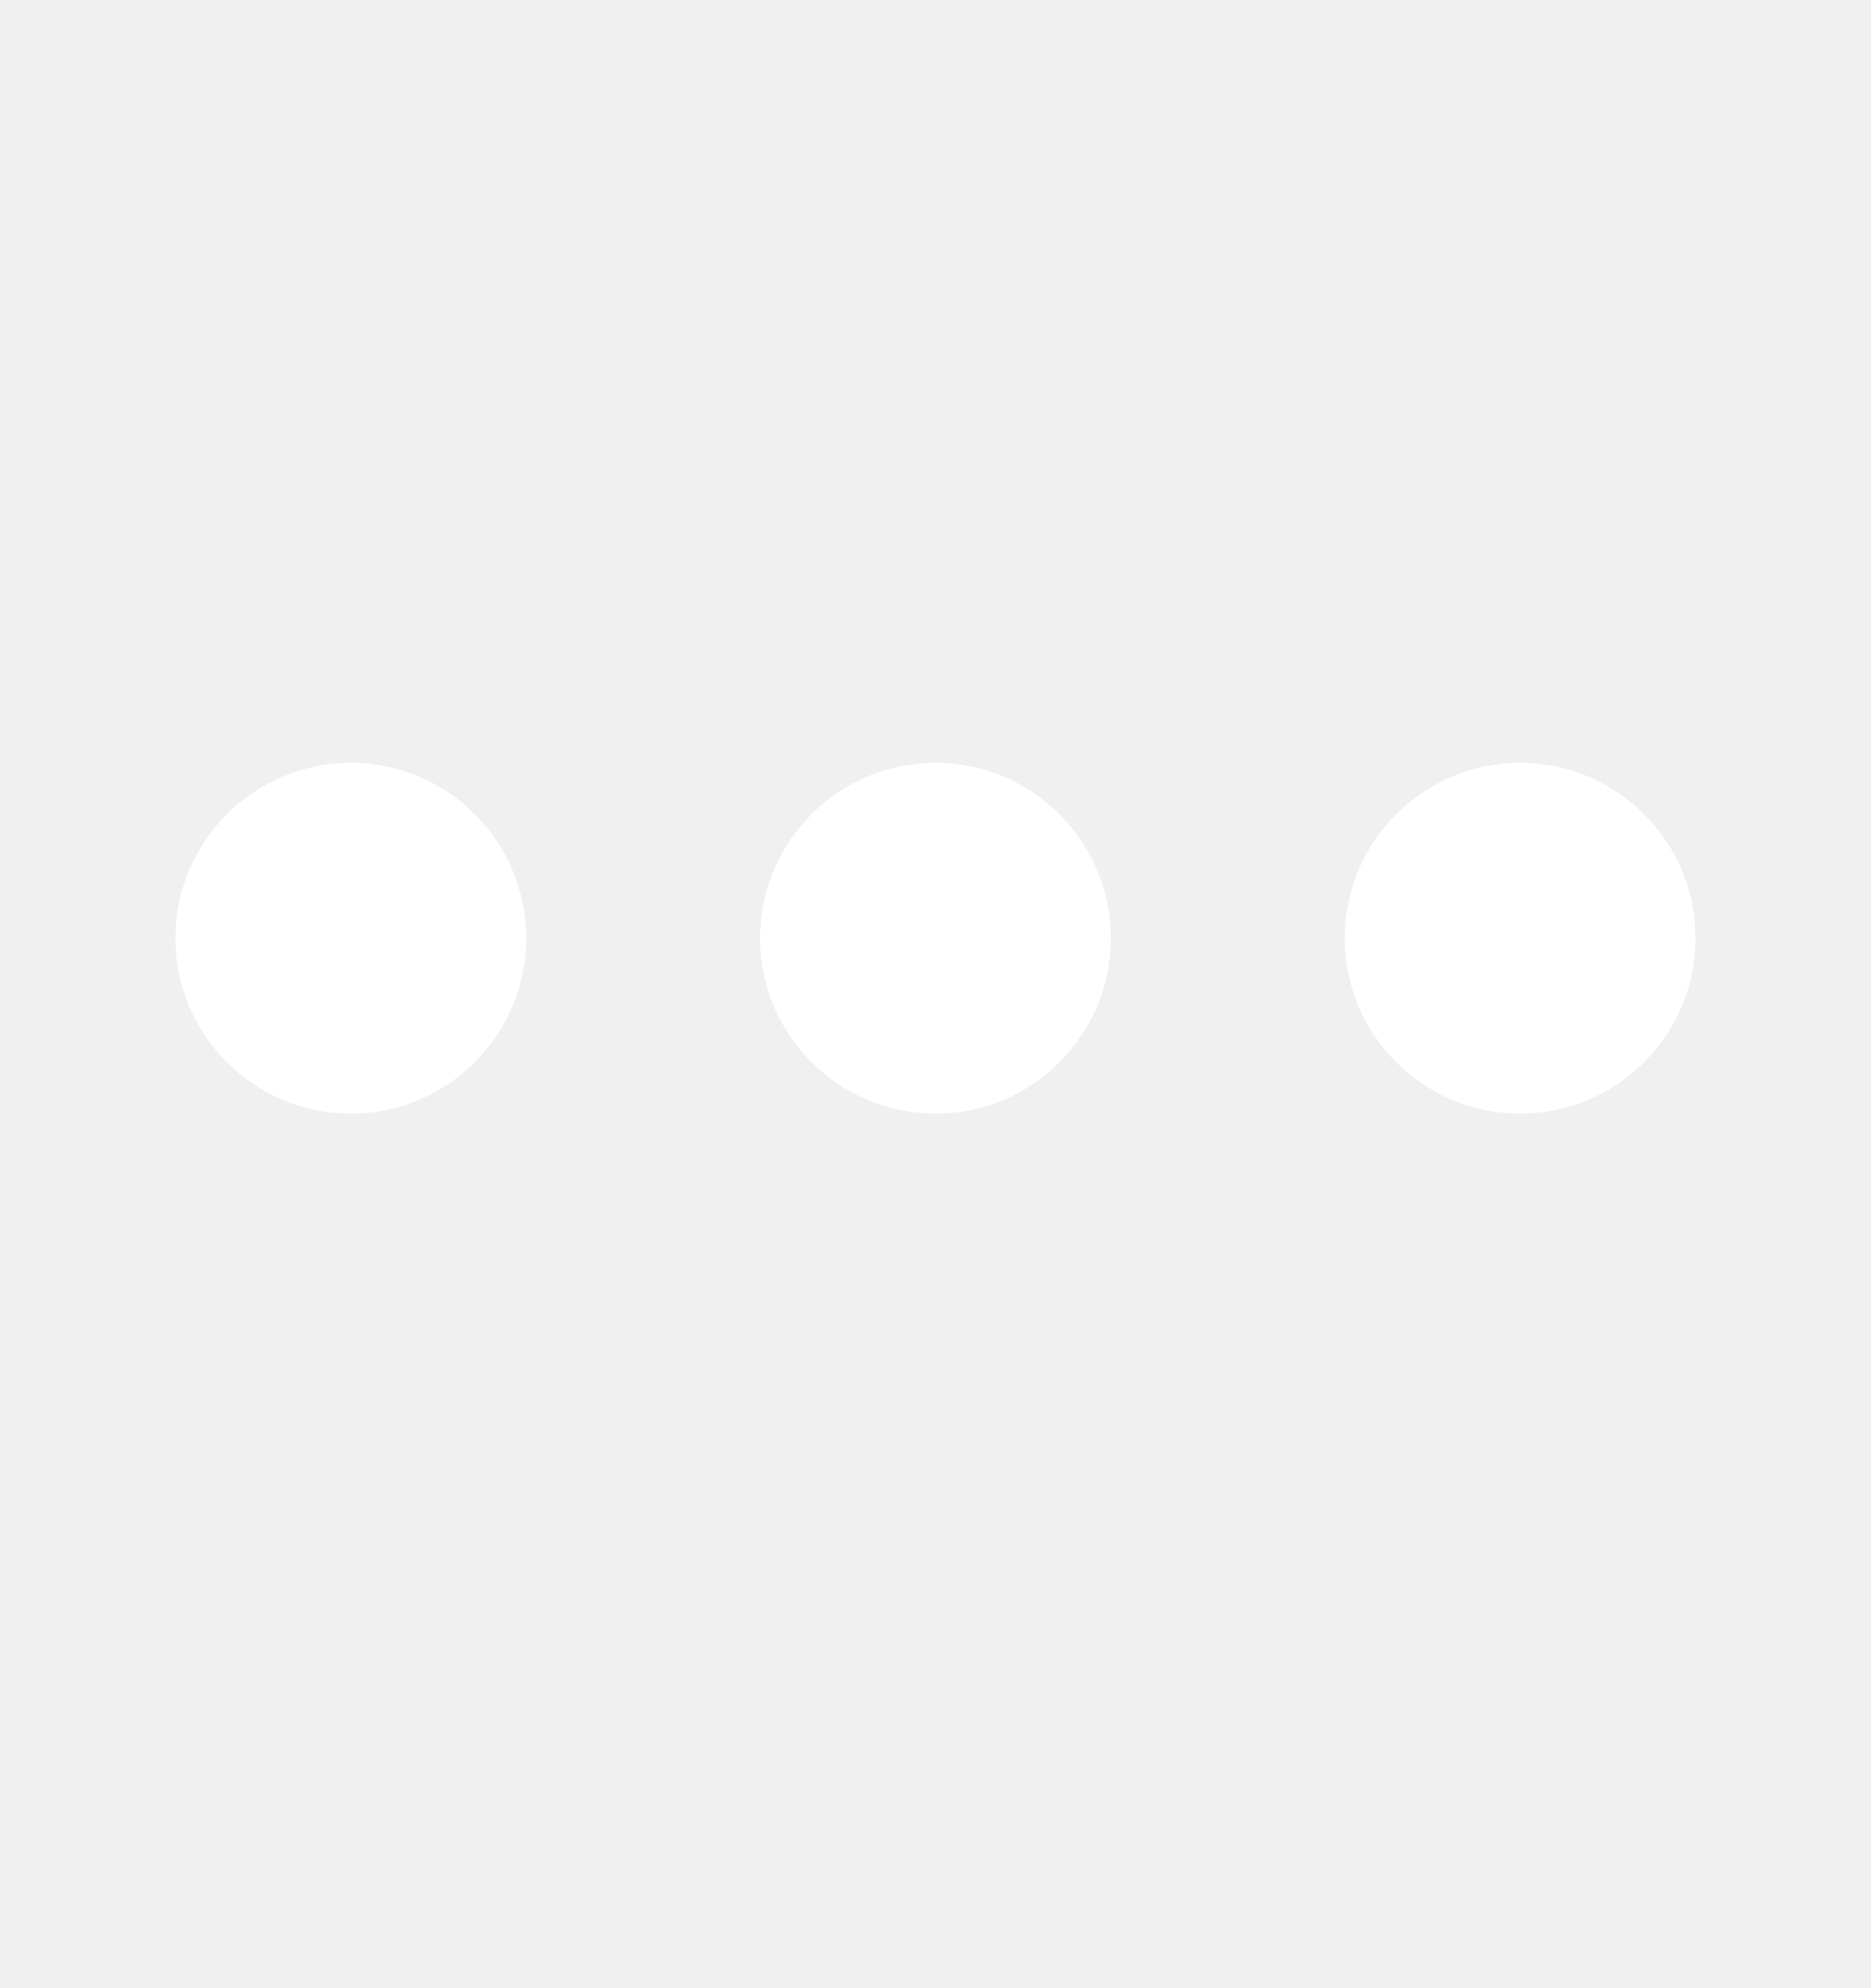
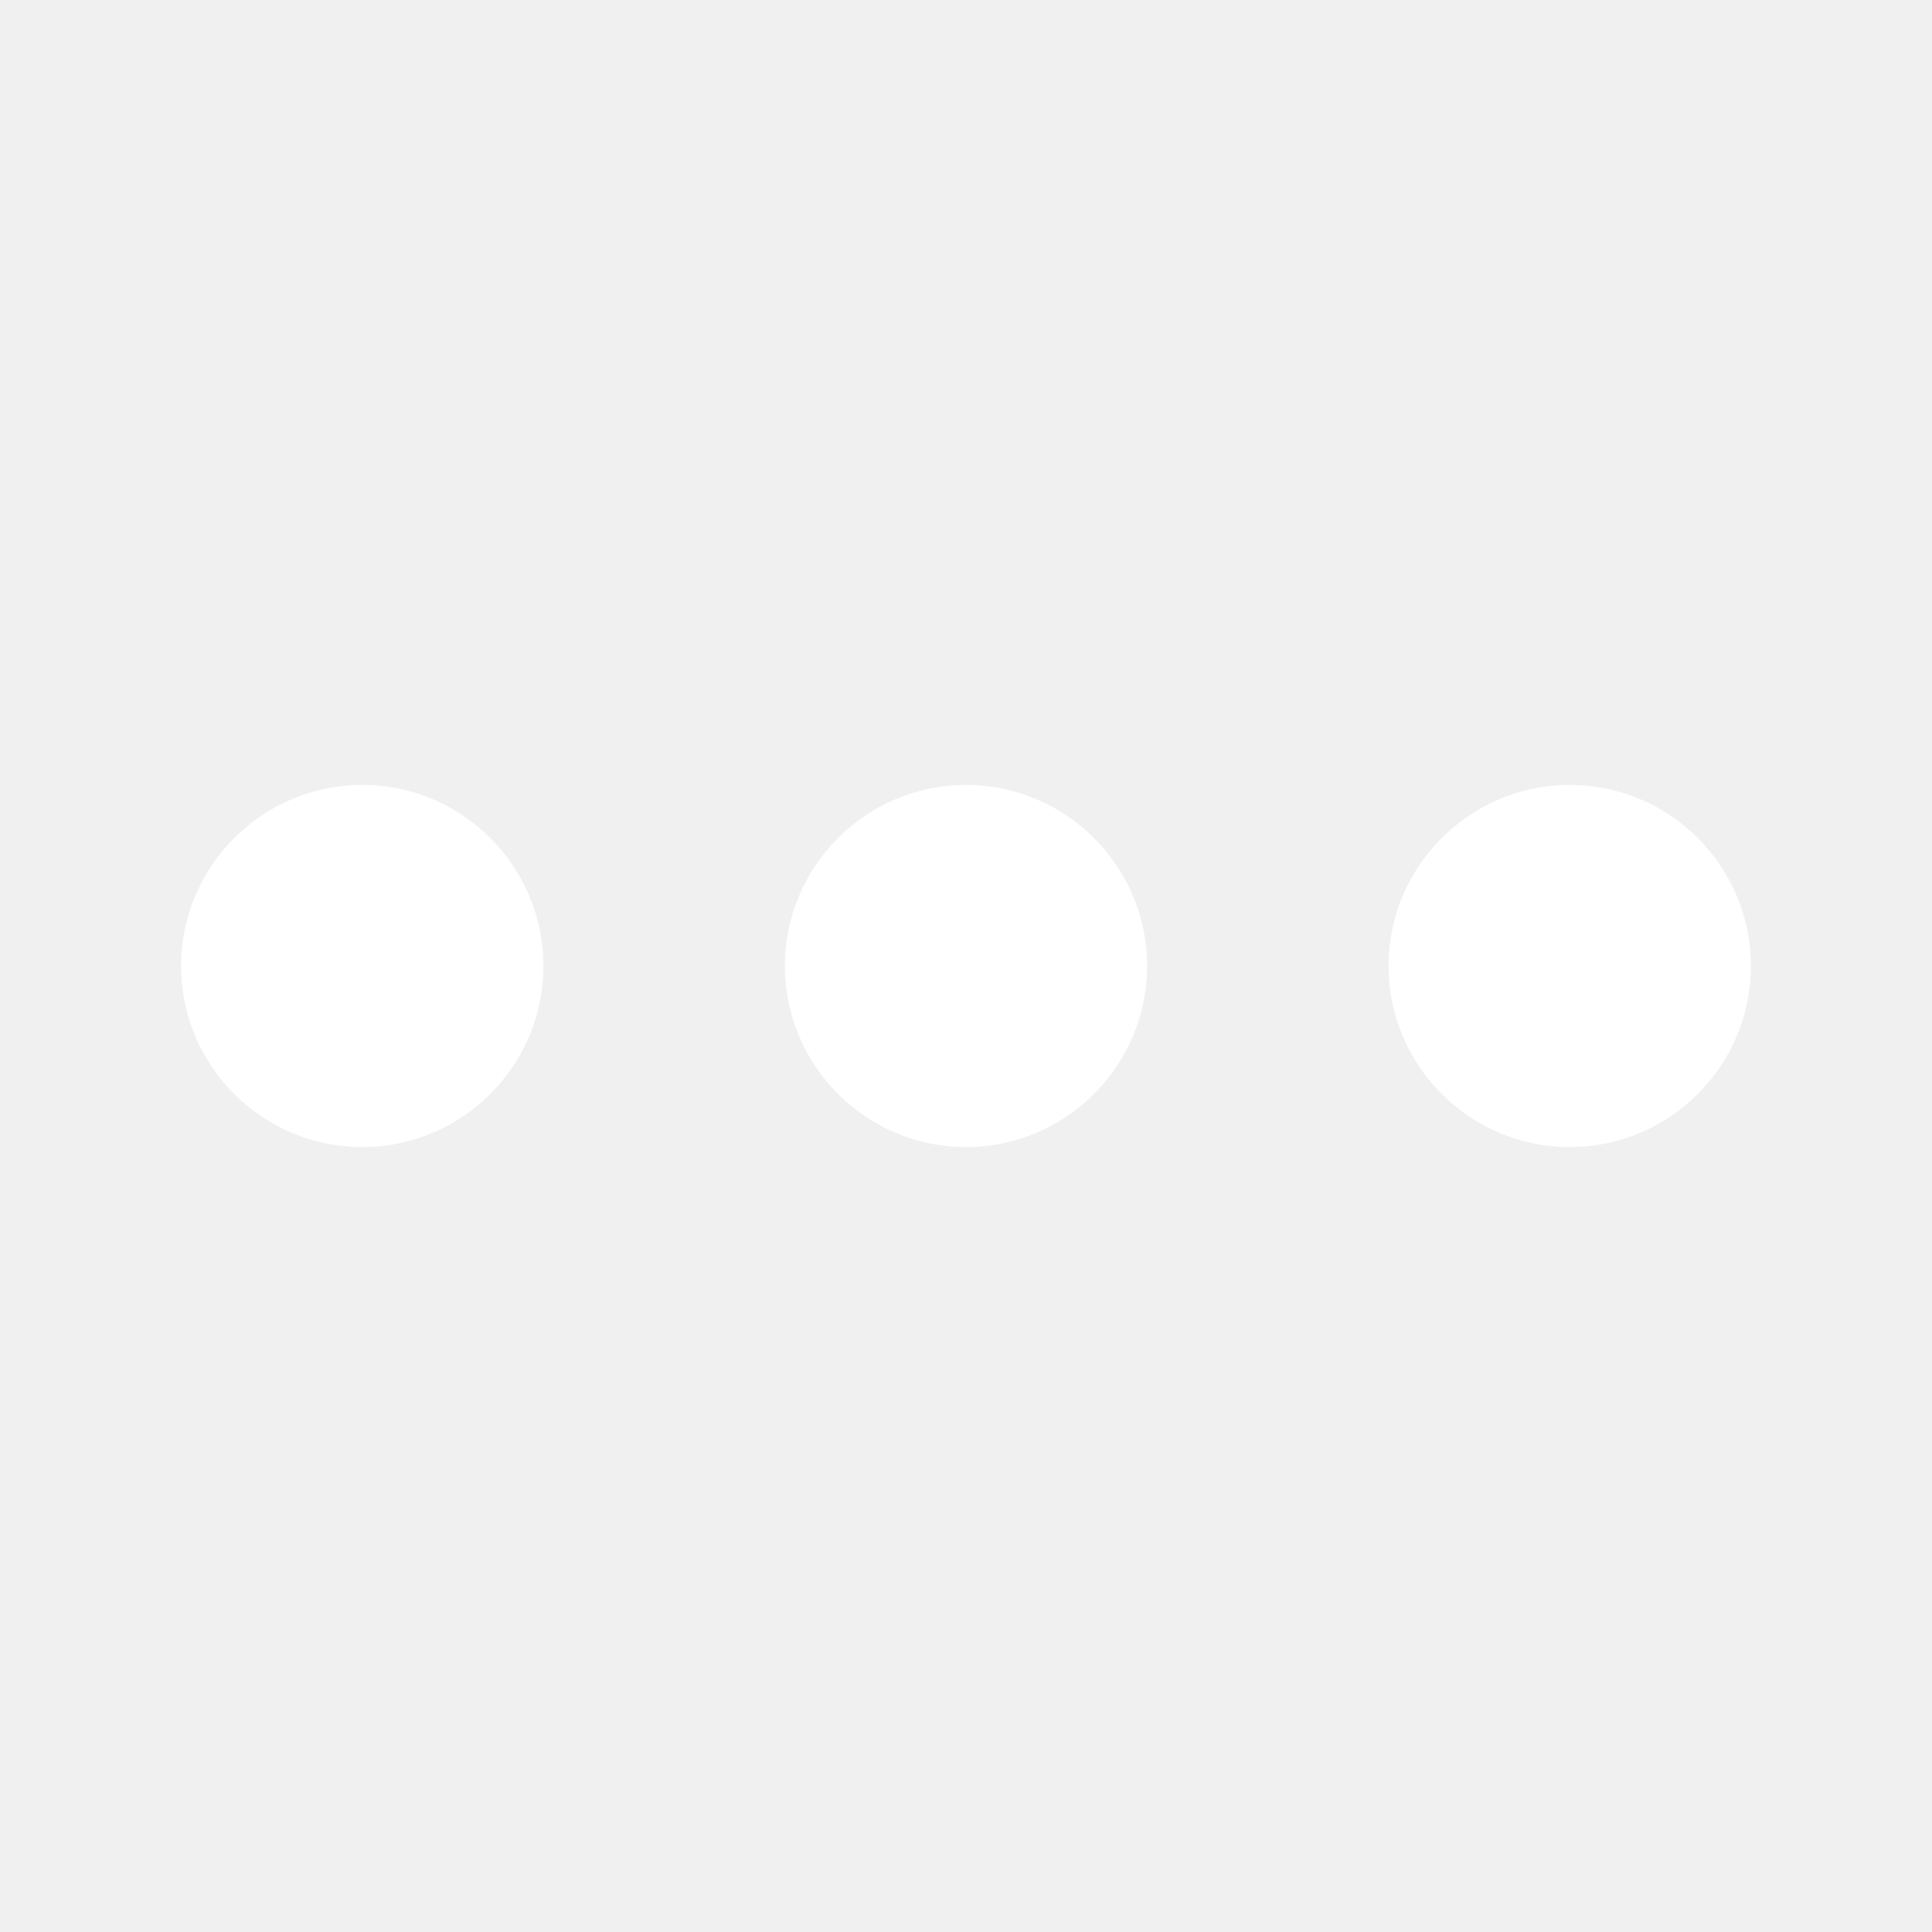
- <svg xmlns="http://www.w3.org/2000/svg" viewBox="0 0 16 17" fill="none">
-   <path d="M8 6.523C7.173 6.523 6.5 7.196 6.5 8.023C6.5 8.85 7.173 9.523 8 9.523C8.827 9.523 9.5 8.85 9.5 8.023C9.5 7.196 8.827 6.523 8 6.523Z" fill="white" />
-   <path d="M3 6.523C2.173 6.523 1.5 7.196 1.5 8.023C1.5 8.85 2.173 9.523 3 9.523C3.827 9.523 4.5 8.85 4.5 8.023C4.5 7.196 3.827 6.523 3 6.523Z" fill="white" />
-   <path d="M13 6.523C12.173 6.523 11.5 7.196 11.5 8.023C11.5 8.85 12.173 9.523 13 9.523C13.827 9.523 14.5 8.85 14.5 8.023C14.5 7.196 13.827 6.523 13 6.523Z" fill="white" />
+ <svg xmlns="http://www.w3.org/2000/svg" width="22" height="22" viewBox="0 0 22 22" fill="none">
+   <path d="M11 8.938C9.863 8.938 8.938 9.863 8.938 11C8.938 12.137 9.863 13.062 11 13.062C12.137 13.062 13.062 12.137 13.062 11C13.062 9.863 12.137 8.938 11 8.938Z" fill="white" />
+   <path d="M4.125 8.938C2.988 8.938 2.062 9.863 2.062 11C2.062 12.137 2.988 13.062 4.125 13.062C5.262 13.062 6.188 12.137 6.188 11C6.188 9.863 5.262 8.938 4.125 8.938Z" fill="white" />
+   <path d="M17.875 8.938C16.738 8.938 15.812 9.863 15.812 11C15.812 12.137 16.738 13.062 17.875 13.062C19.012 13.062 19.938 12.137 19.938 11C19.938 9.863 19.012 8.938 17.875 8.938Z" fill="white" />
</svg>
